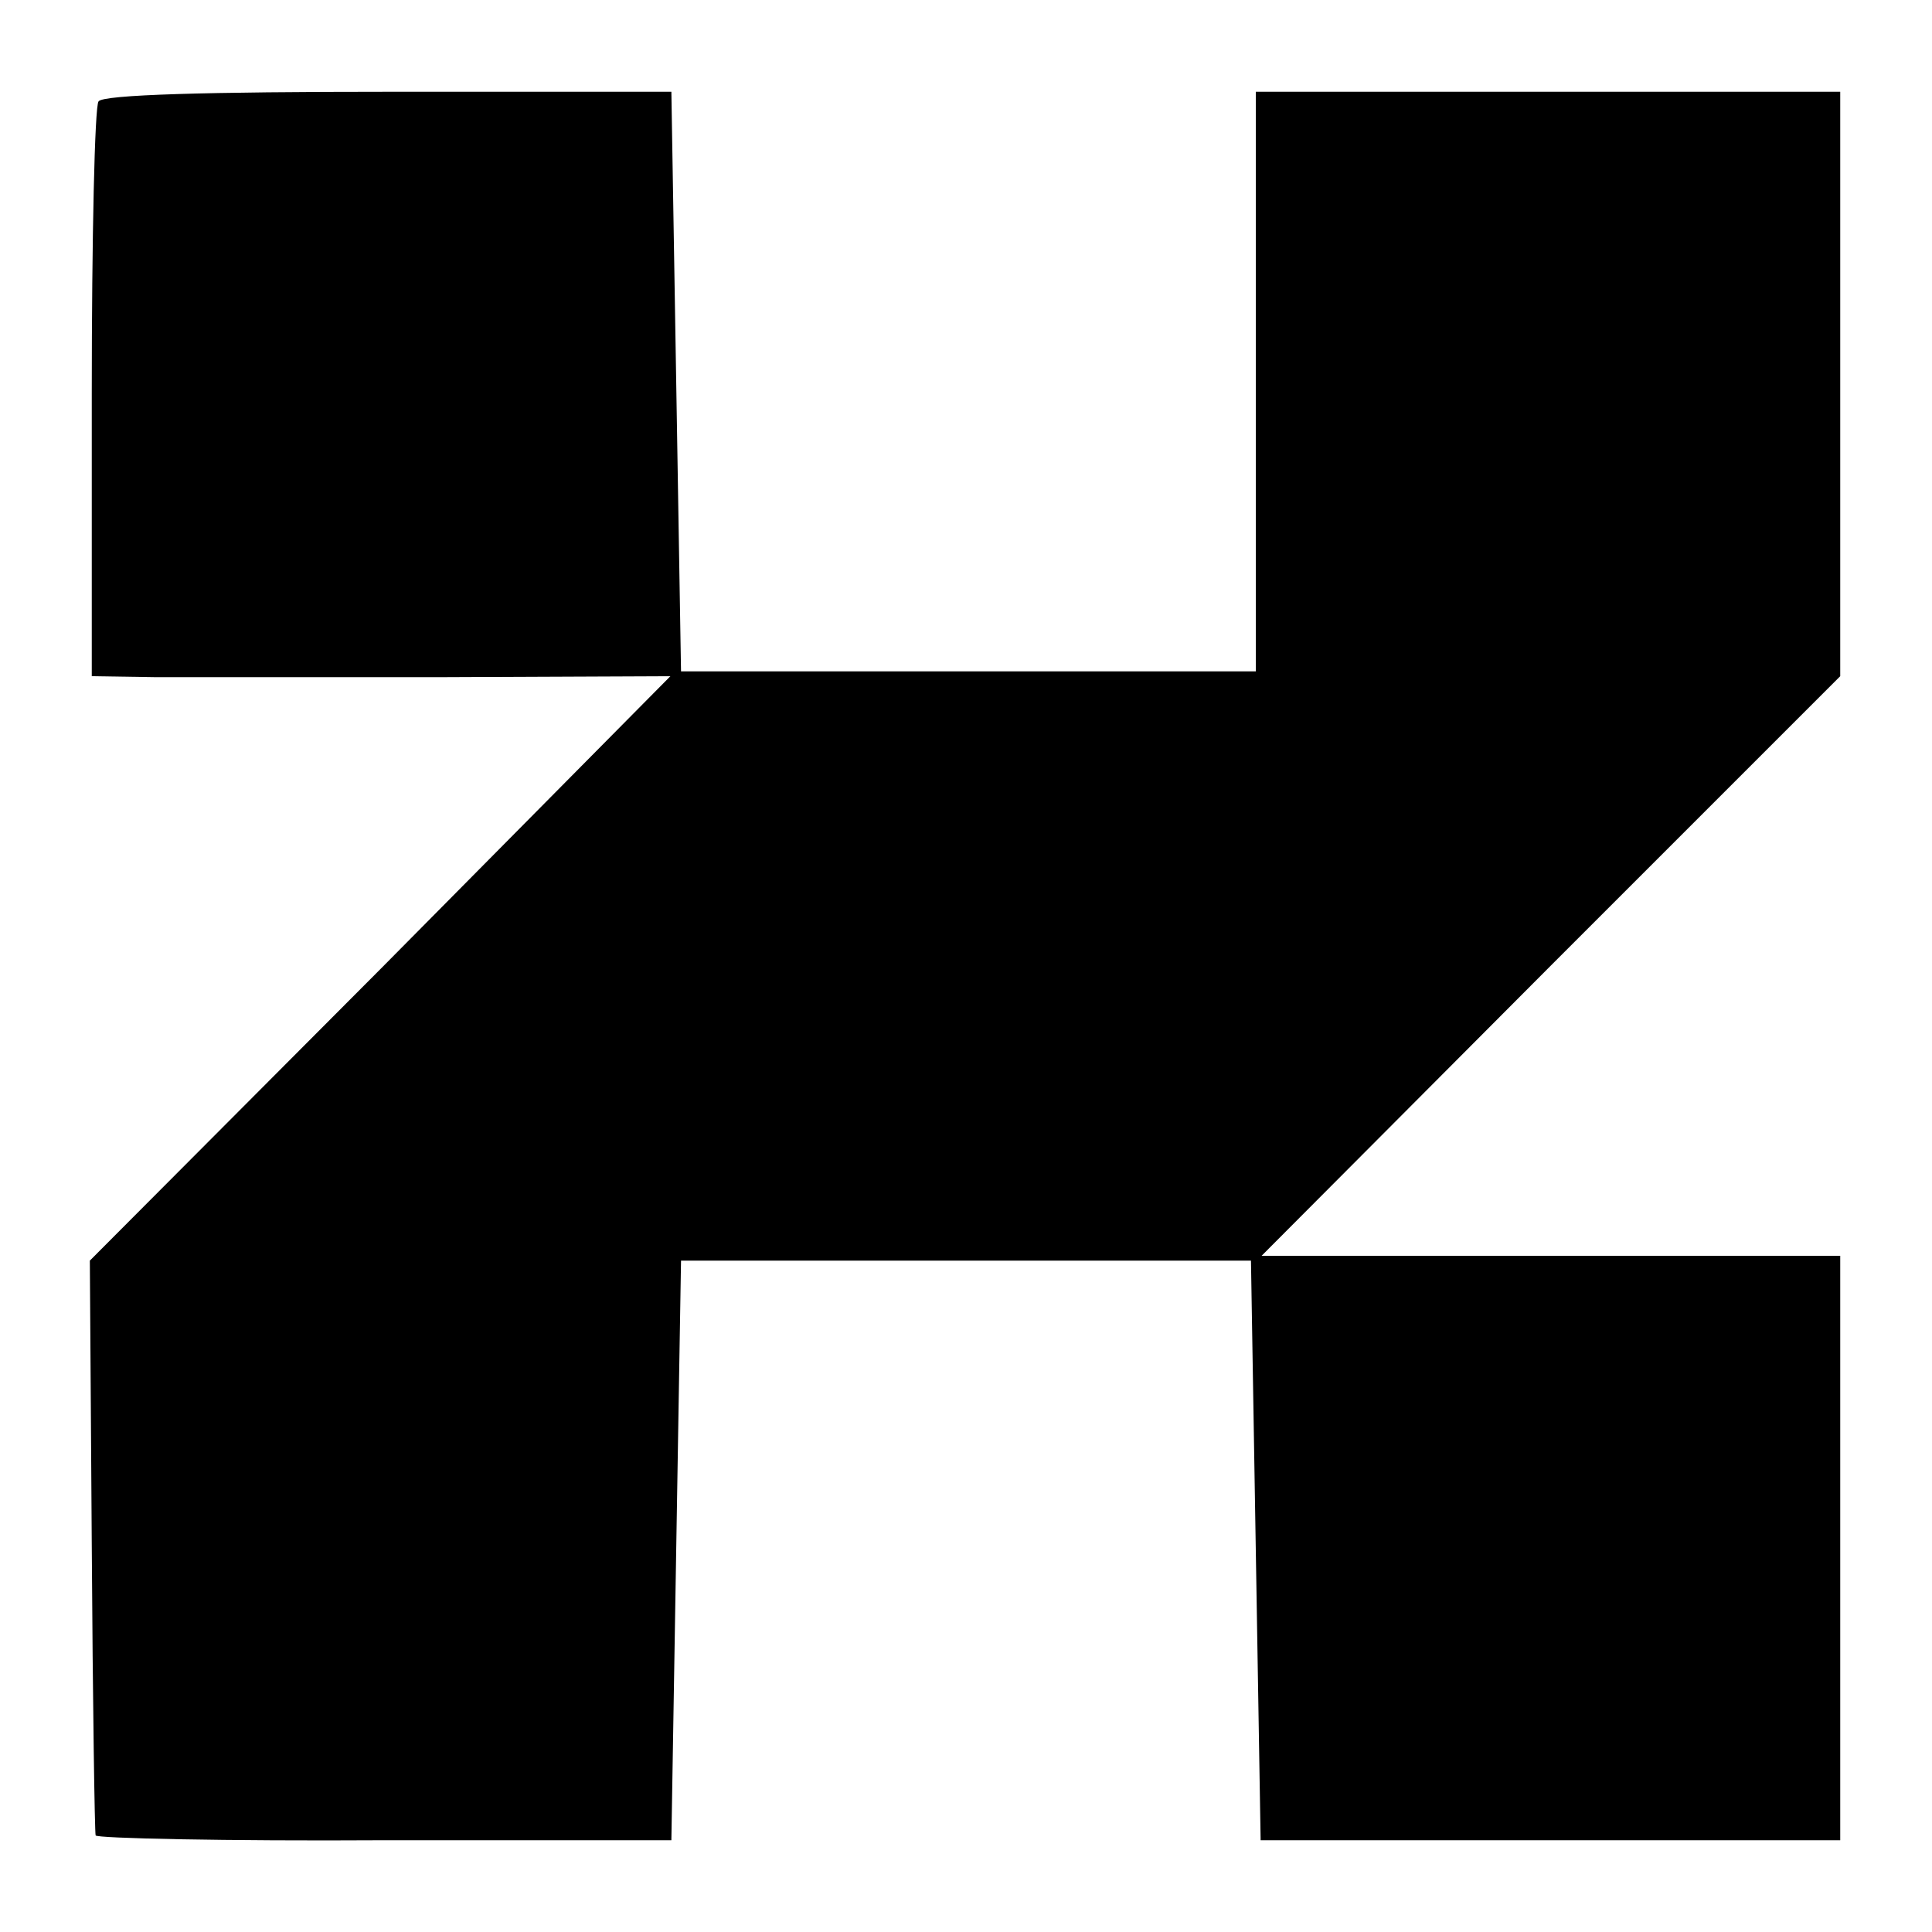
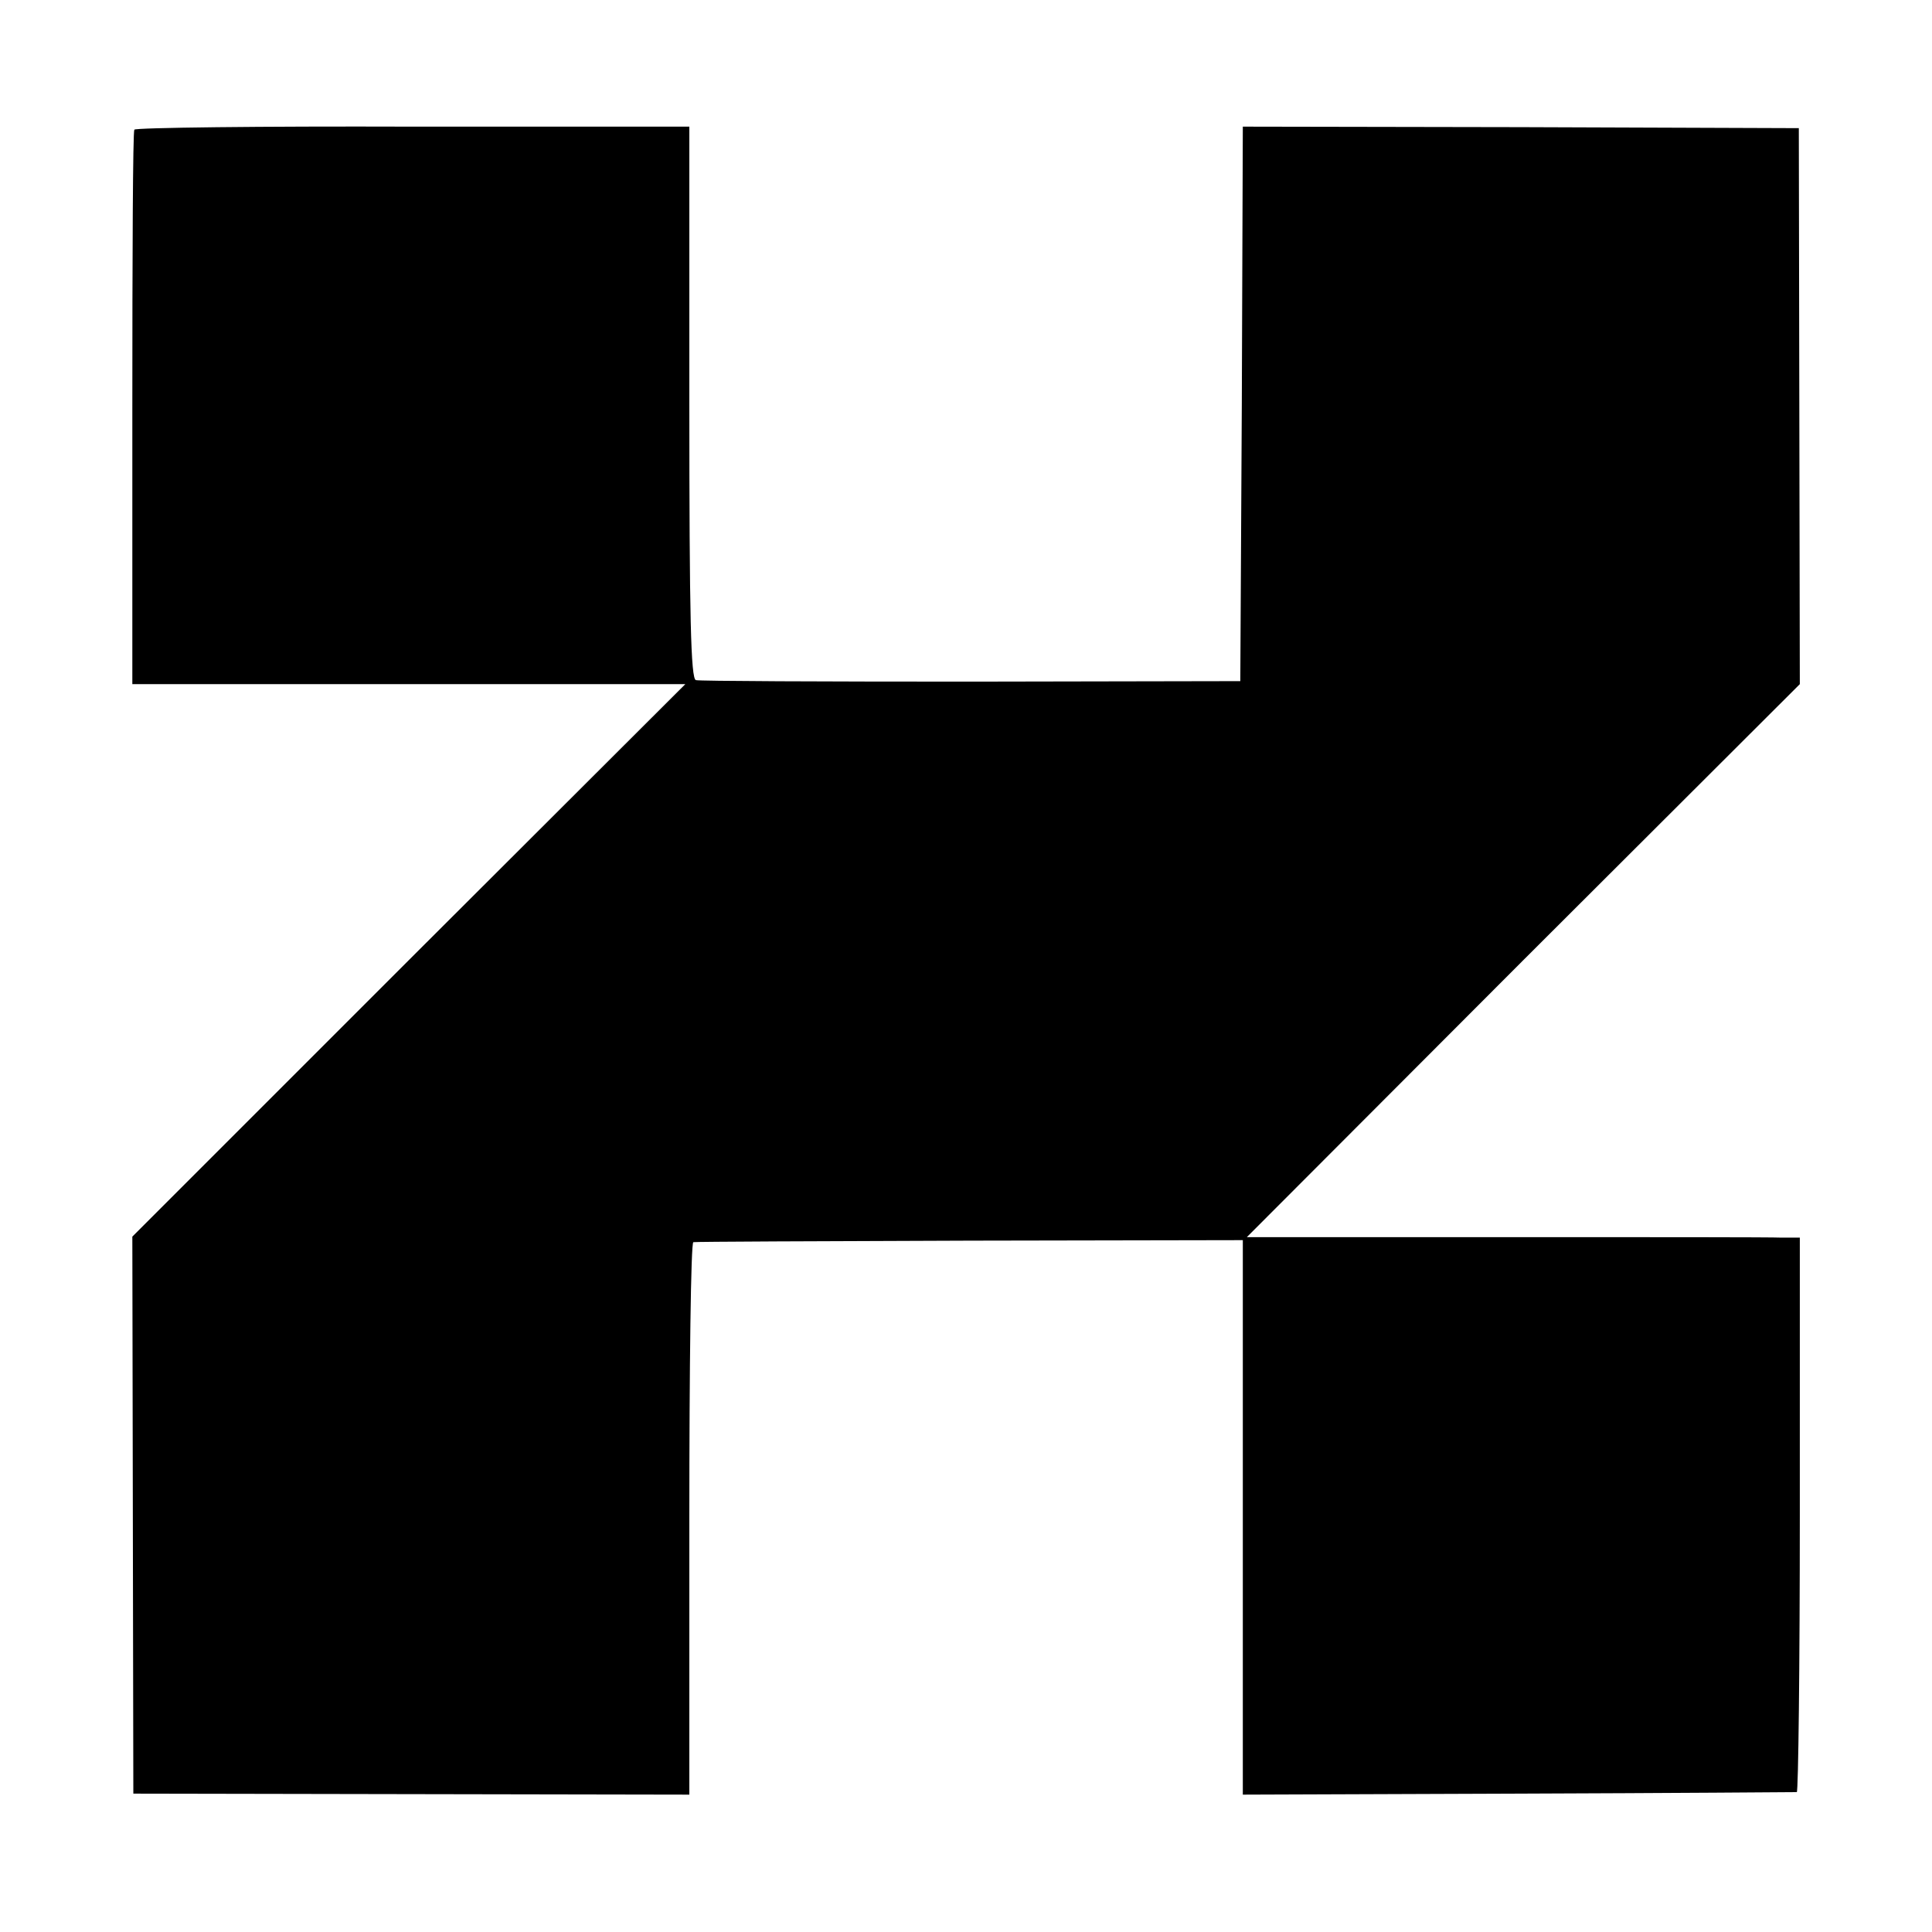
<svg xmlns="http://www.w3.org/2000/svg" version="1.0" width="16pt" height="16pt" viewBox="0 0 16 16" preserveAspectRatio="xMidYMid meet">
-   <g transform="translate(0,16) scale(0.008,-0.008)" fill="#000000" stroke="none">
-     <path d="M102 1895 c-4 -5 -7 -142 -7 -302 l0 -293 65 -1 c36 0 171 0 300 0 l234 1 -300 -303 -301 -302 2 -295 c1 -162 3 -297 4 -300 0 -3 135 -6 299 -5 l297 0 5 300 5 300 295 0 295 0 5 -300 5 -300 300 0 300 0 0 303 0 302 -300 0 -299 0 299 300 300 300 0 302 0 303 -303 0 -302 0 0 -300 0 -300 -297 0 -298 0 -5 300 -5 300 -293 0 c-187 0 -296 -3 -300 -10z" />
+   <g transform="translate(0,16) scale(0.004167,-0.004167)" fill="#000000" stroke="none">
+     <path d="M267 3582 c-3 -4 -4 -253 -4 -554 l0 -548 549 0 550 0 -550 -549 -549 -549 1 -554 1 -553 553 -1 552 -1 0 549 c0 301 3 549 8 549 4 1 251 2 550 3 l542 1 0 -551 0 -551 548 2 c301 1 550 3 553 3 3 1 6 250 6 552 l0 550 -36 0 c-20 1 -267 1 -550 1 l-513 0 549 550 550 549 -1 553 -1 552 -552 2 -553 1 -2 -551 -3 -551 -535 -1 c-294 0 -541 1 -547 3 -10 3 -13 122 -13 552 l0 548 -550 0 c-302 1 -551 -2 -553 -6z" />
  </g>
</svg>
